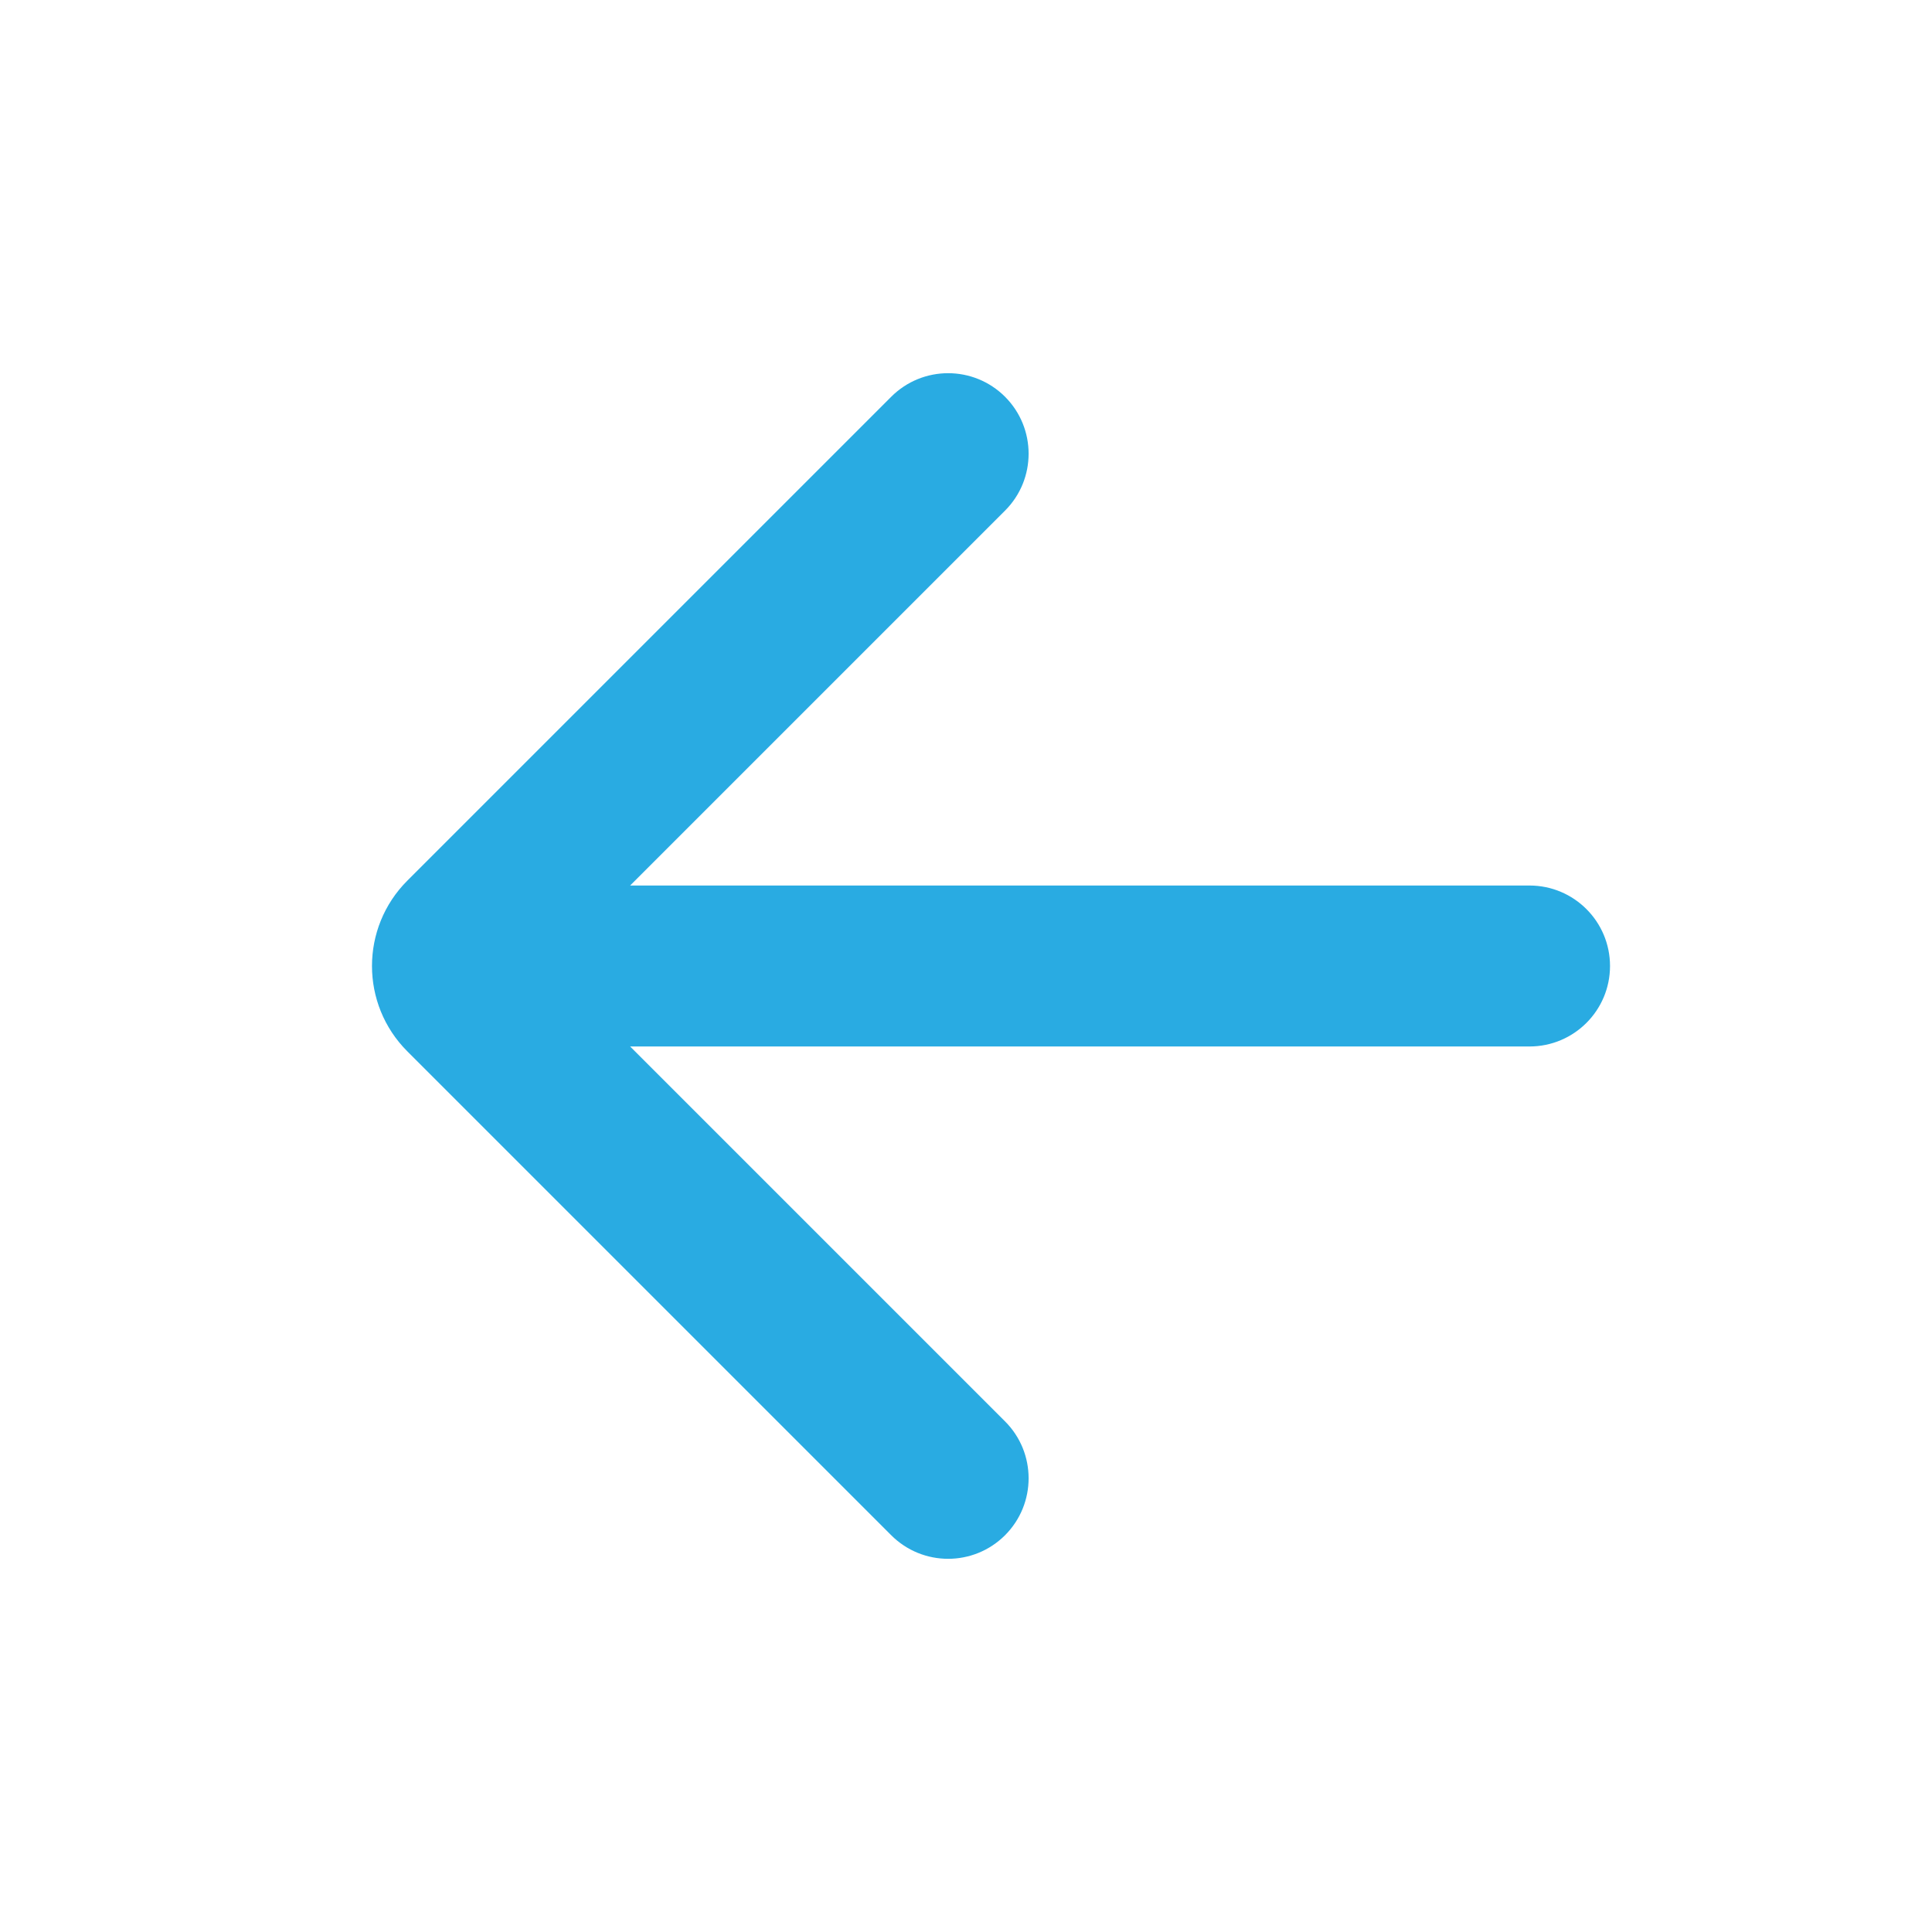
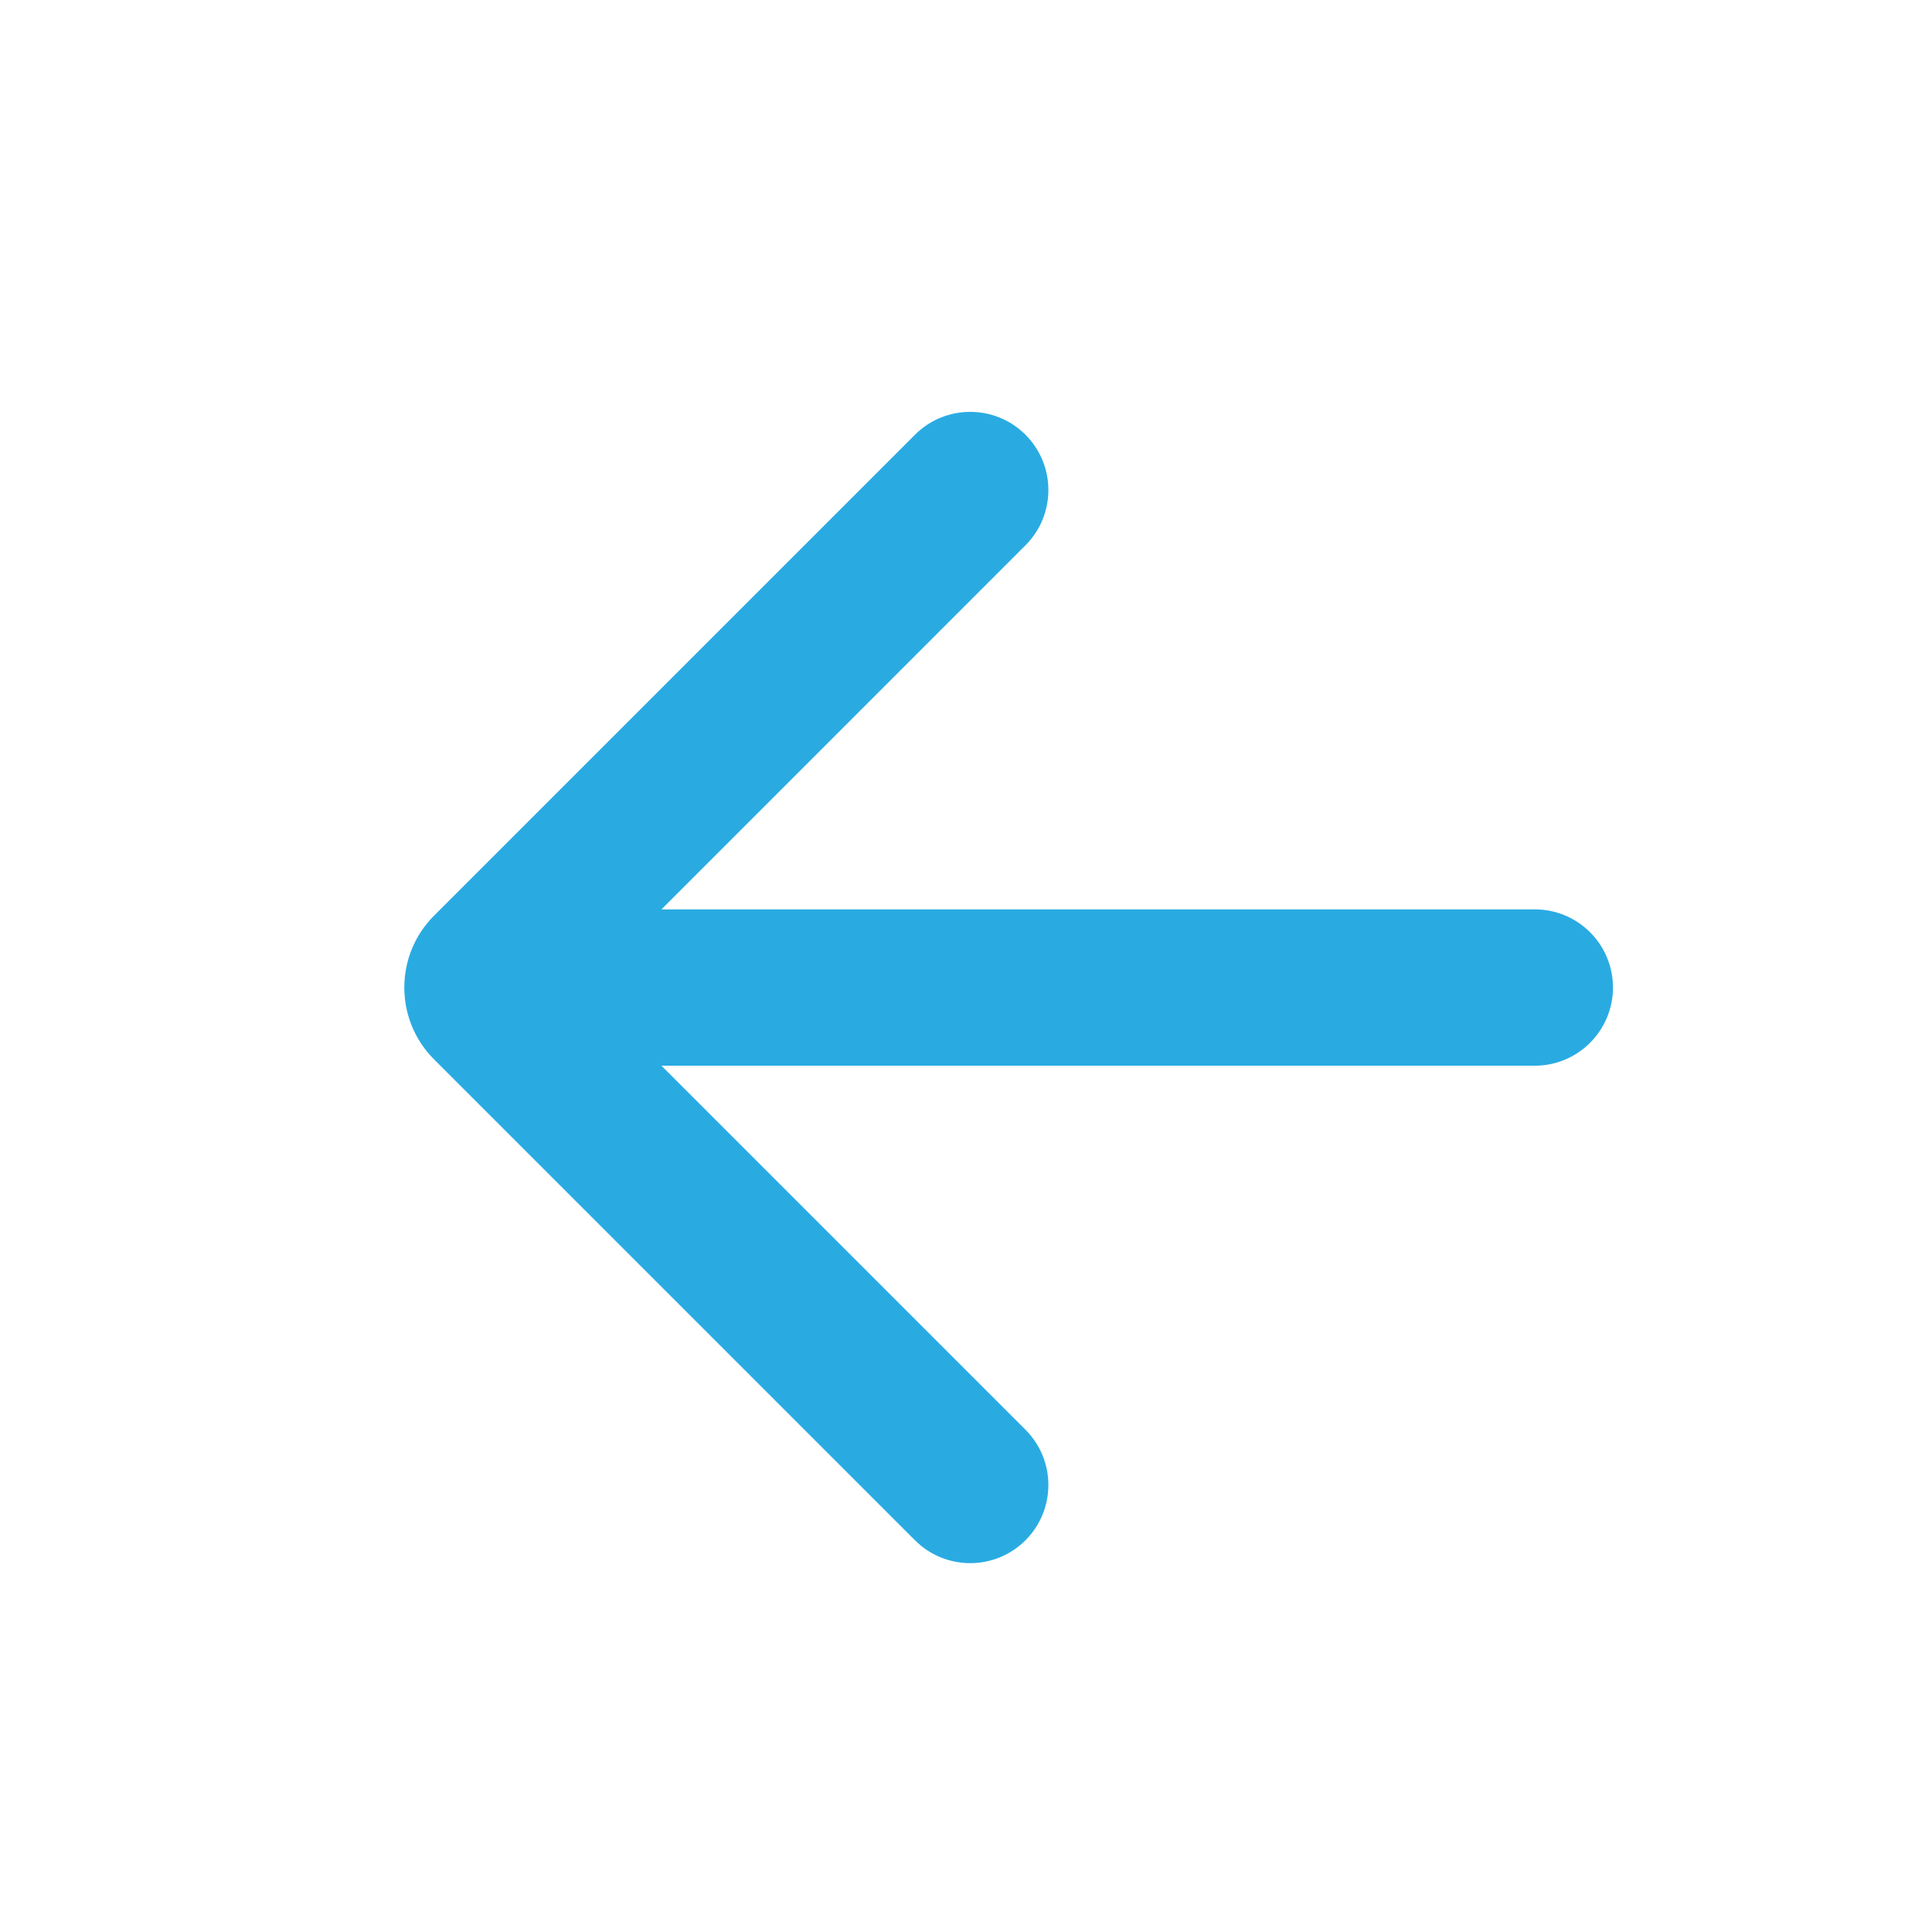
- <svg xmlns="http://www.w3.org/2000/svg" width="32" height="32" viewBox="0 0 32 32" fill="none">
-   <path d="M10.437 14.667H25.333C26.07 14.667 26.667 15.264 26.667 16C26.667 16.736 26.07 17.333 25.333 17.333H10.437L16.647 23.543C17.167 24.063 17.167 24.907 16.647 25.428C16.126 25.949 15.282 25.949 14.761 25.428L6.747 17.414C5.966 16.633 5.966 15.367 6.747 14.586L14.761 6.572C15.282 6.051 16.126 6.051 16.647 6.572C17.167 7.093 17.167 7.937 16.647 8.457L10.437 14.667Z" fill="#29ABE2" />
+ <svg xmlns="http://www.w3.org/2000/svg" width="38" height="38" viewBox="0 0 38 38" fill="none">
+   <path d="M13.01 17.886H30.187C31.036 17.886 31.725 18.574 31.725 19.423C31.725 20.272 31.036 20.961 30.187 20.961H13.01L20.17 28.121C20.77 28.721 20.77 29.695 20.17 30.295C19.57 30.895 18.596 30.895 17.996 30.295L8.538 20.837C7.757 20.056 7.757 18.79 8.538 18.009L17.996 8.551C18.596 7.951 19.57 7.951 20.17 8.551C20.77 9.152 20.77 10.125 20.17 10.725L13.01 17.886Z" fill="#29ABE2" />
</svg>
